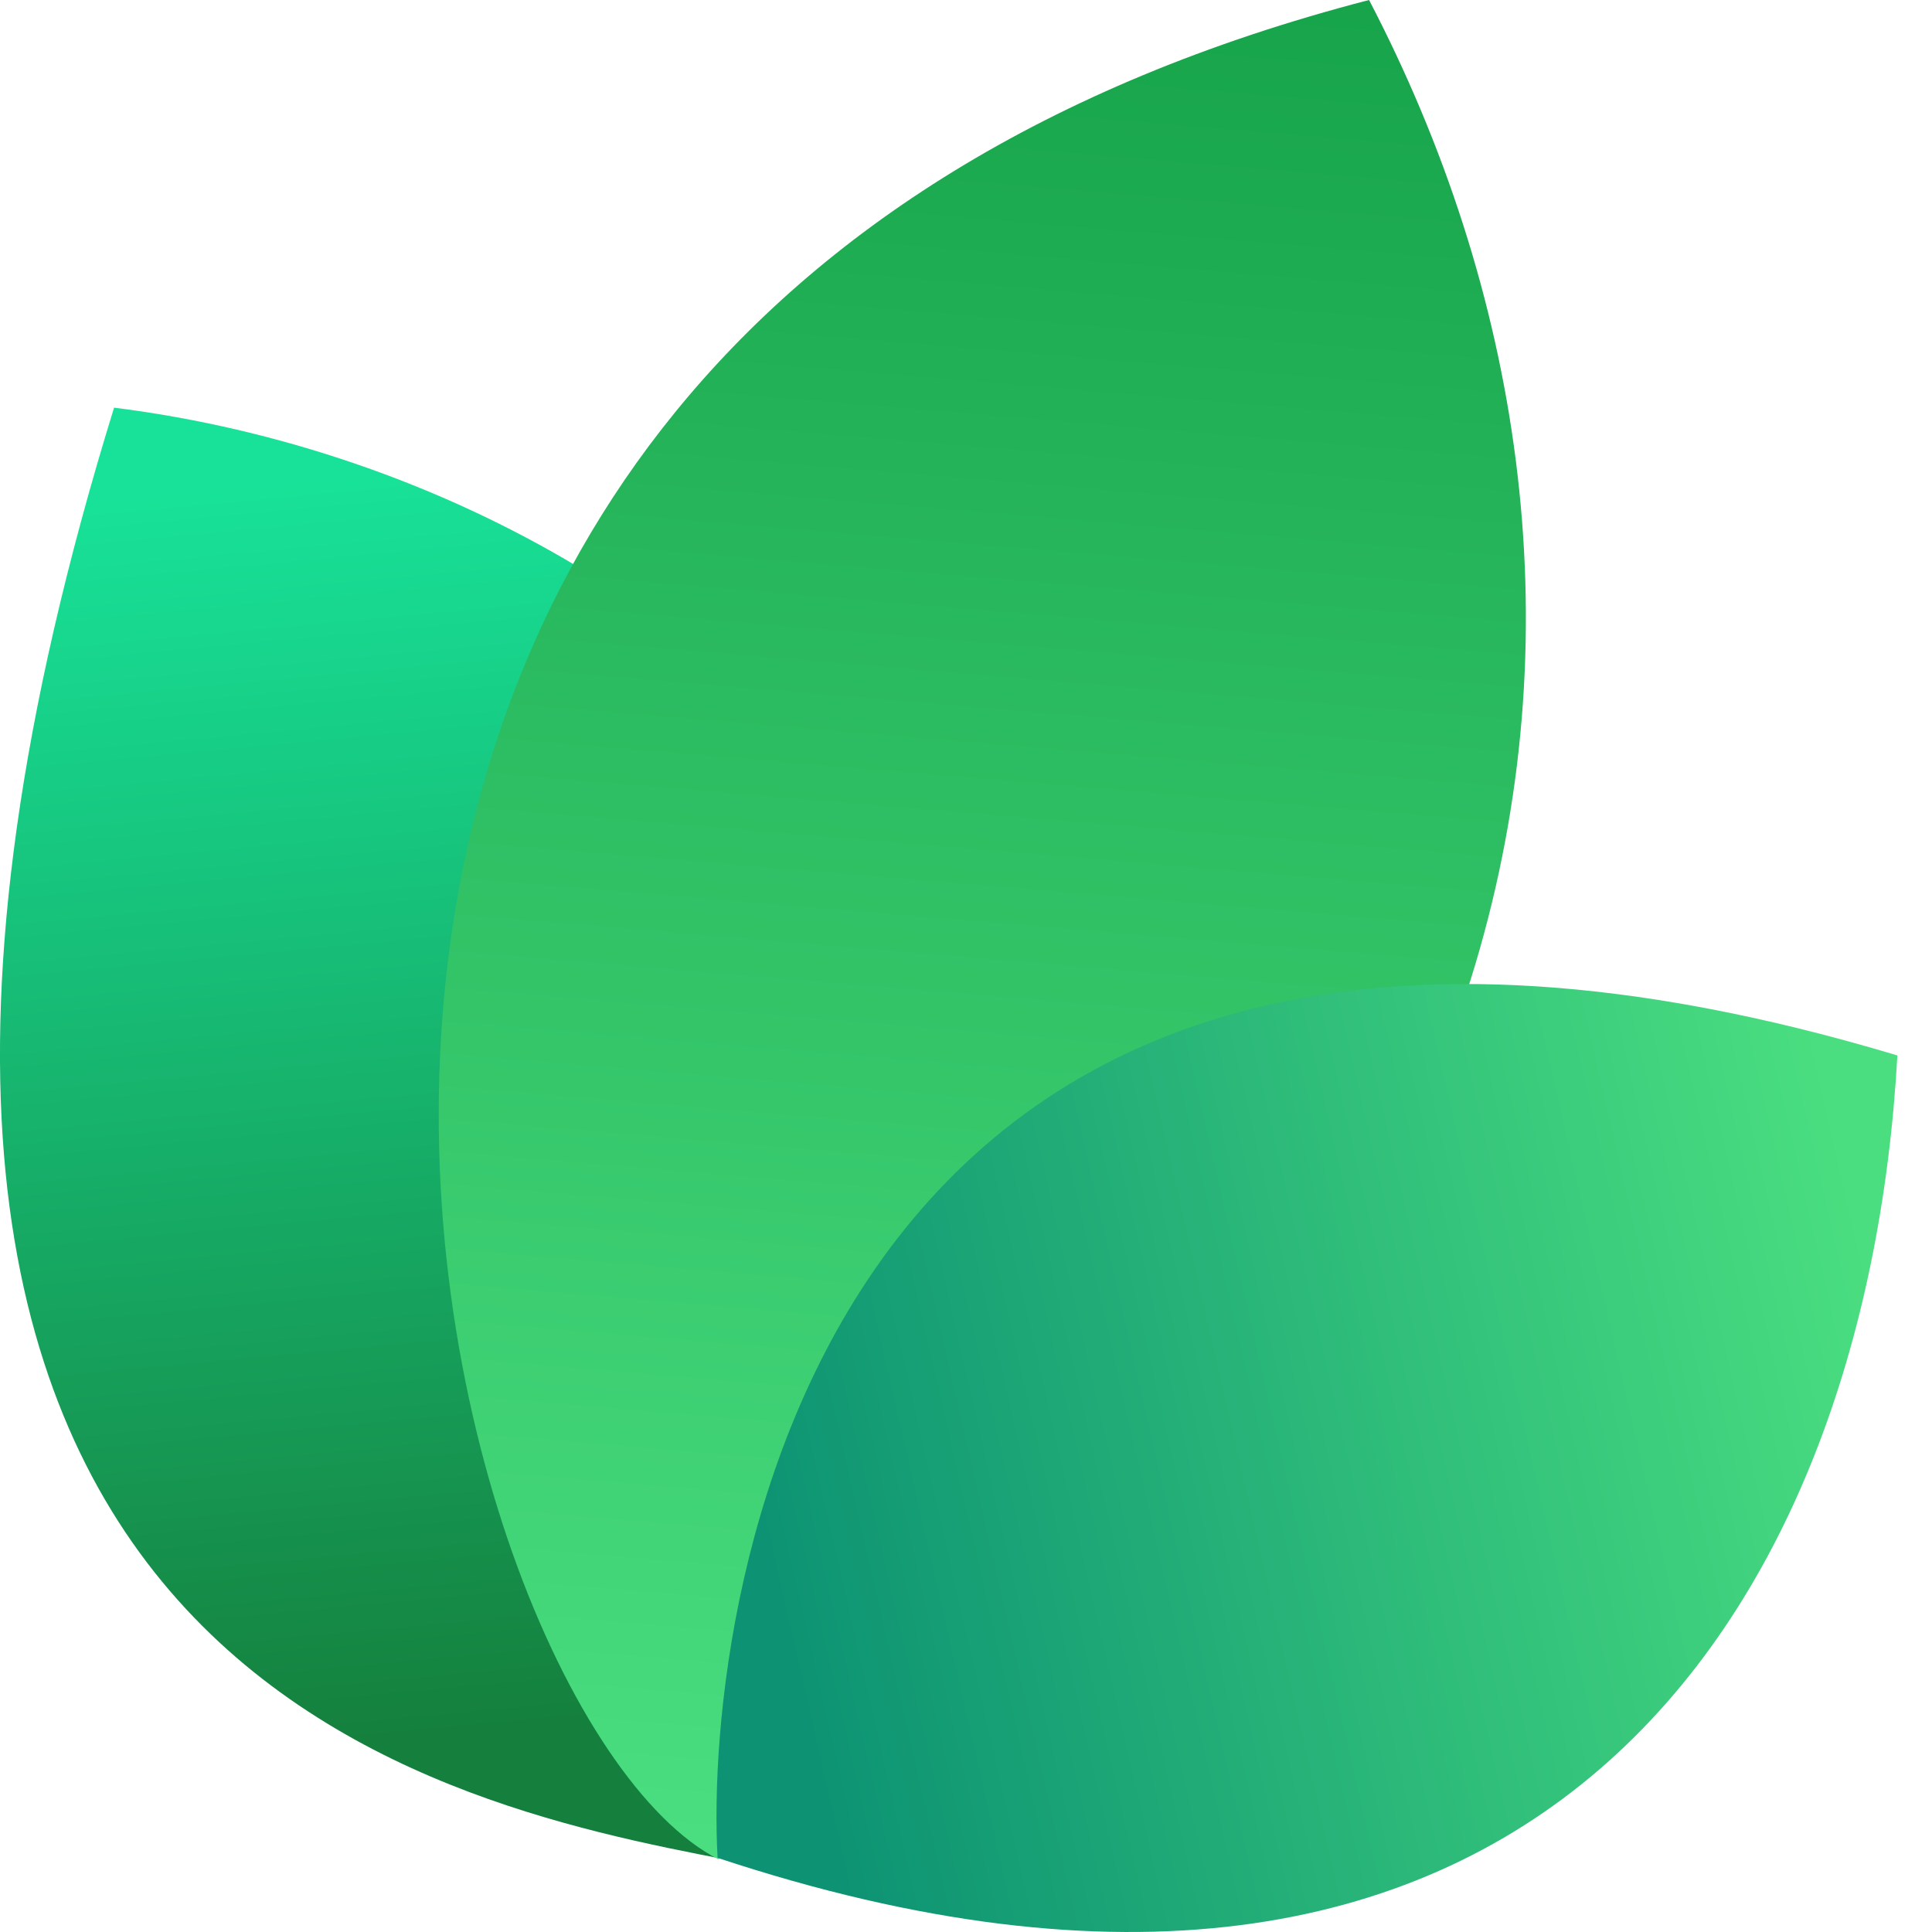
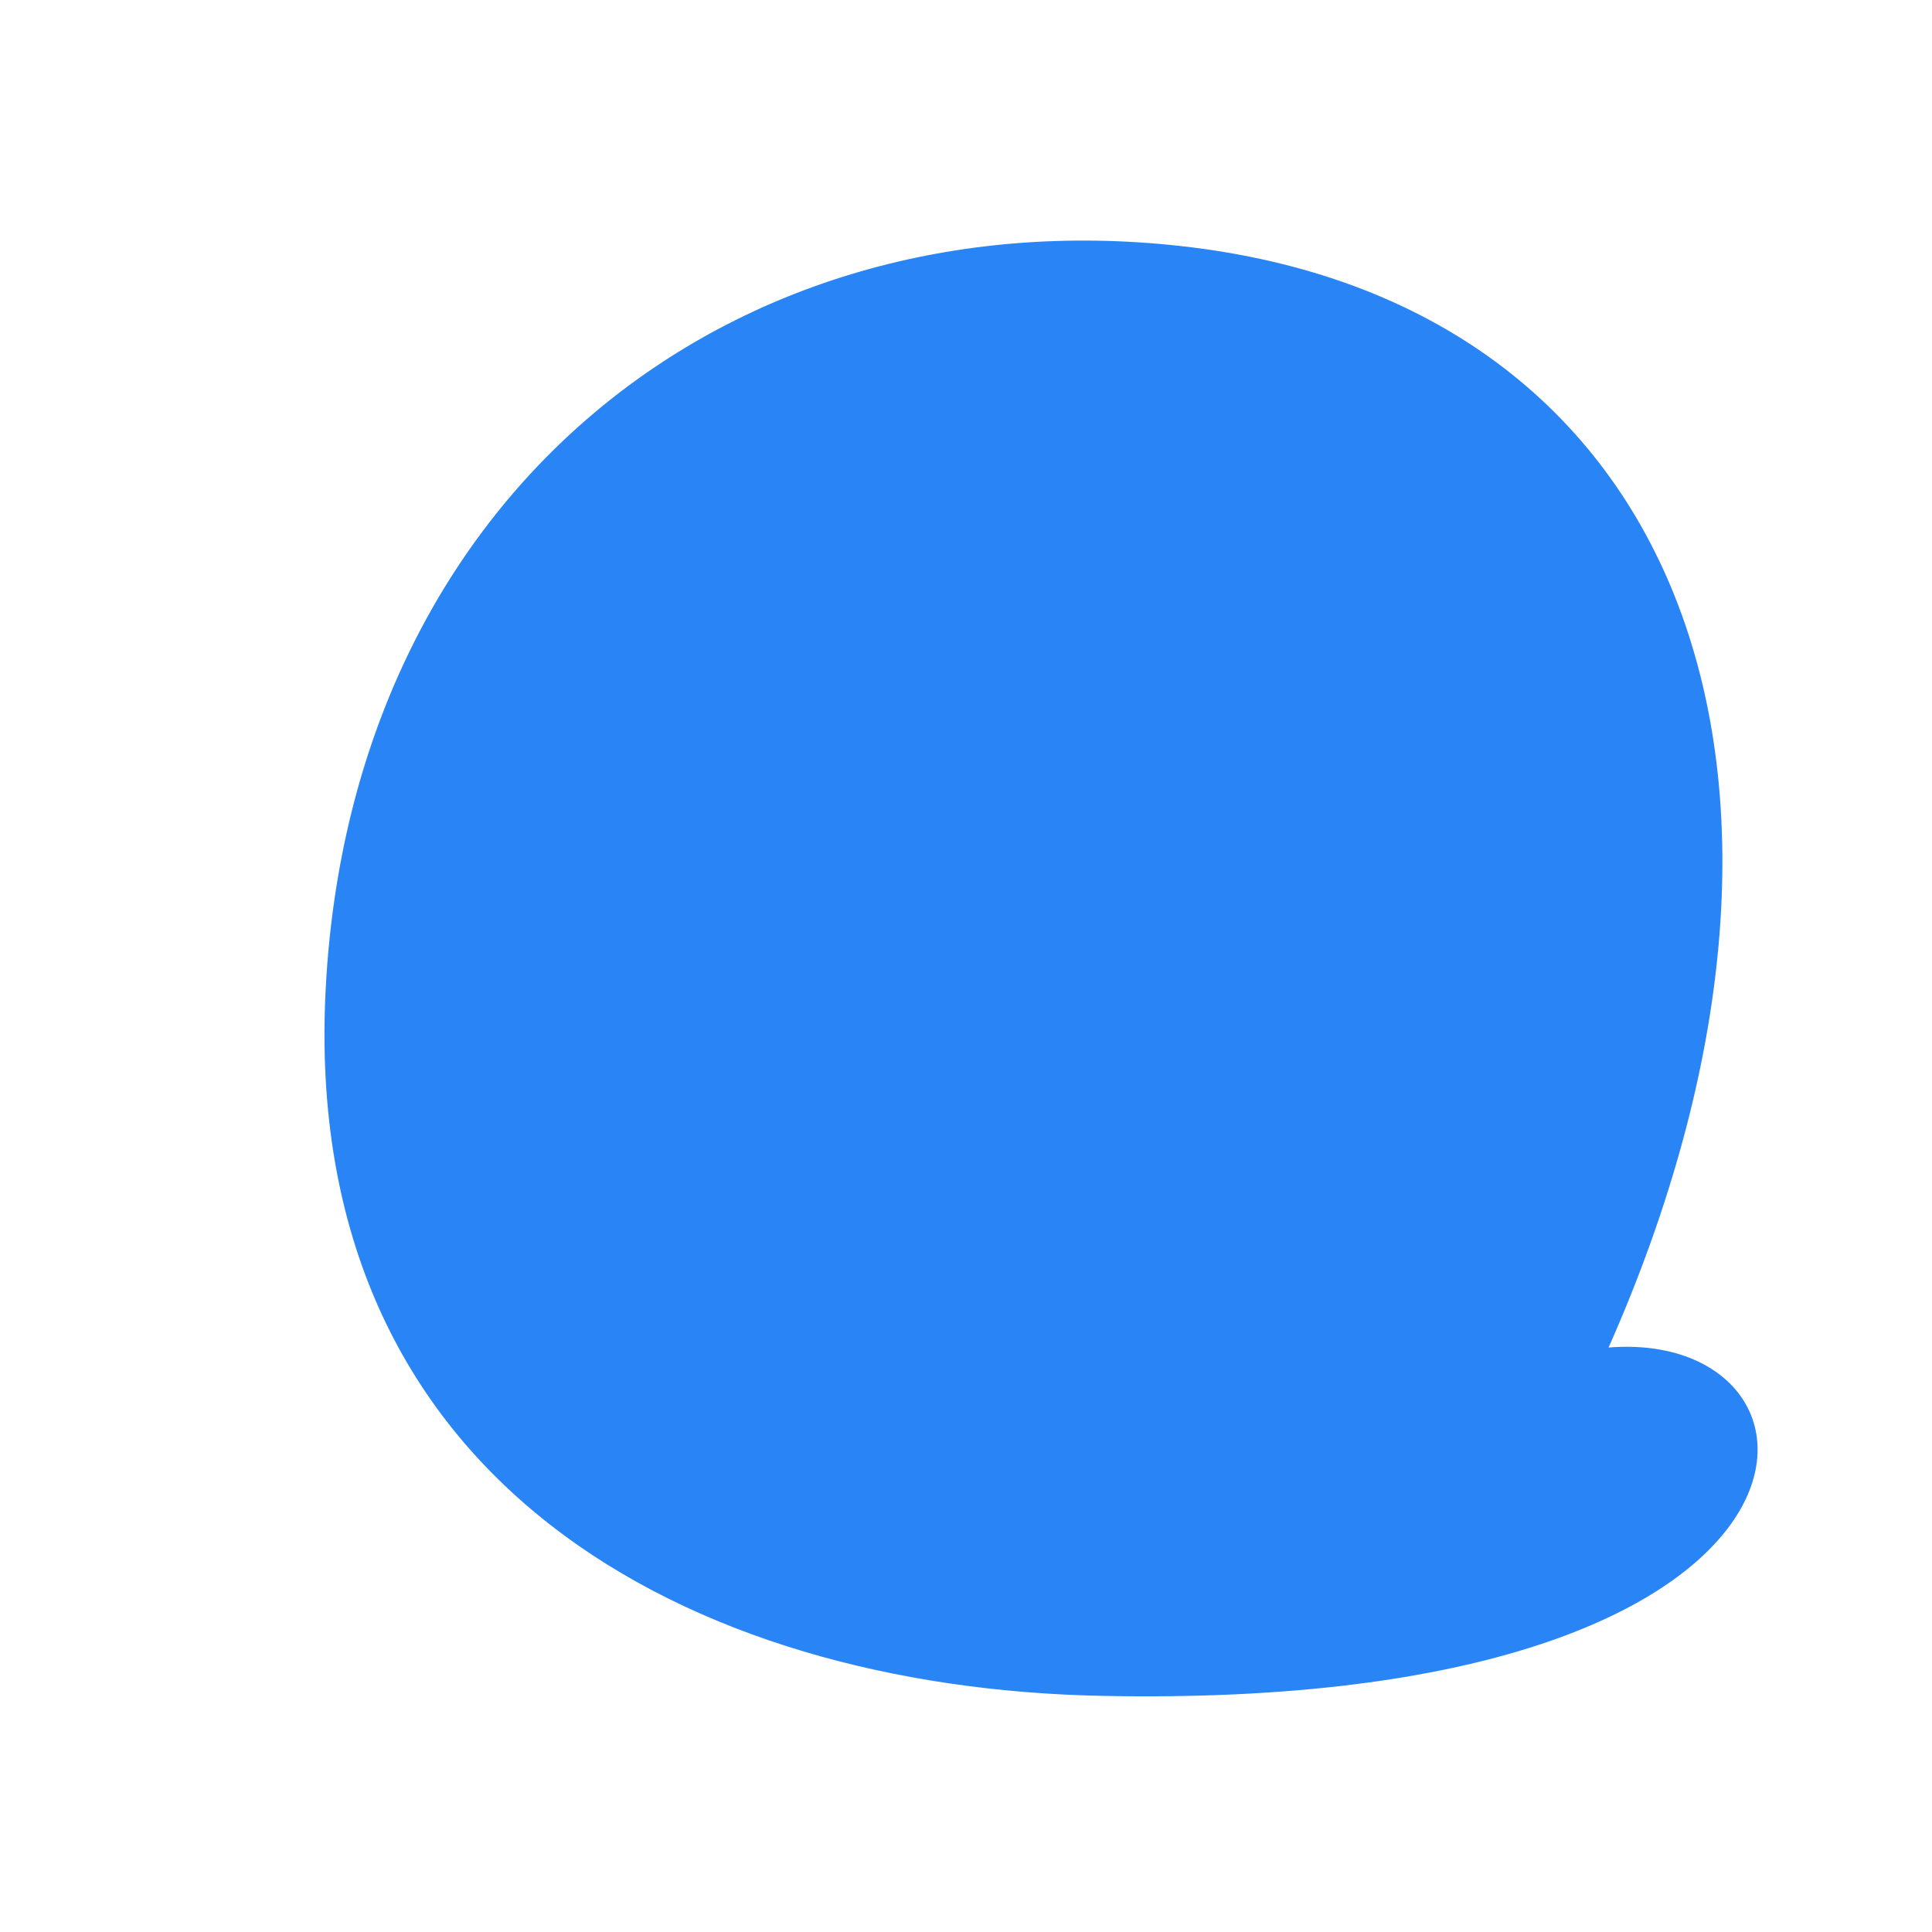
- <svg xmlns="http://www.w3.org/2000/svg" width="24" height="24" viewBox="0 0 24 24" fill="none">
-   <path d="M9.061 23.108C5.268 22.377 -3.391 20.627 1.417 5.064C9.634 6.099 16.973 14.064 9.061 23.108Z" fill="url(#paint0_linear_17557_2021)" />
-   <path d="M8.919 23.094C5.276 21.222 0.784 4.209 17.007 0C20.757 7.193 19.621 16.545 8.919 23.094Z" fill="url(#paint1_linear_17557_2021)" />
-   <path d="M8.914 23.079C8.735 19.882 10.159 9.085 23.57 13.111C23.181 20.123 18.984 26.418 8.914 23.079Z" fill="url(#paint2_linear_17557_2021)" />
-   <defs>
-     <linearGradient id="paint0_linear_17557_2021" x1="3.776" y1="5.916" x2="5.232" y2="21.559" gradientUnits="userSpaceOnUse">
-       <stop stop-color="#18E299" />
-       <stop offset="1" stop-color="#15803D" />
-     </linearGradient>
-     <linearGradient id="paint1_linear_17557_2021" x1="12.171" y1="-0.718" x2="10.19" y2="22.983" gradientUnits="userSpaceOnUse">
-       <stop stop-color="#16A34A" />
-       <stop offset="1" stop-color="#4ADE80" />
-     </linearGradient>
-     <linearGradient id="paint2_linear_17557_2021" x1="23.133" y1="15.353" x2="9.338" y2="18.52" gradientUnits="userSpaceOnUse">
-       <stop stop-color="#4ADE80" />
-       <stop offset="1" stop-color="#0D9373" />
-     </linearGradient>
-   </defs>
+ <svg xmlns="http://www.w3.org/2000/svg" width="32" height="32" viewBox="0 0 93 93" fill="none">
+   <path d="M77.432 64.865C89.254 63.916 89.805 82.385 53.009 81.633C33.283 81.231 14.43 71.407 15.678 47.59C16.927 23.774 35.15 9.444 56.815 11.841C81.209 14.539 89.492 37.641 77.432 64.865Z" fill="#2984f6" />
</svg>
